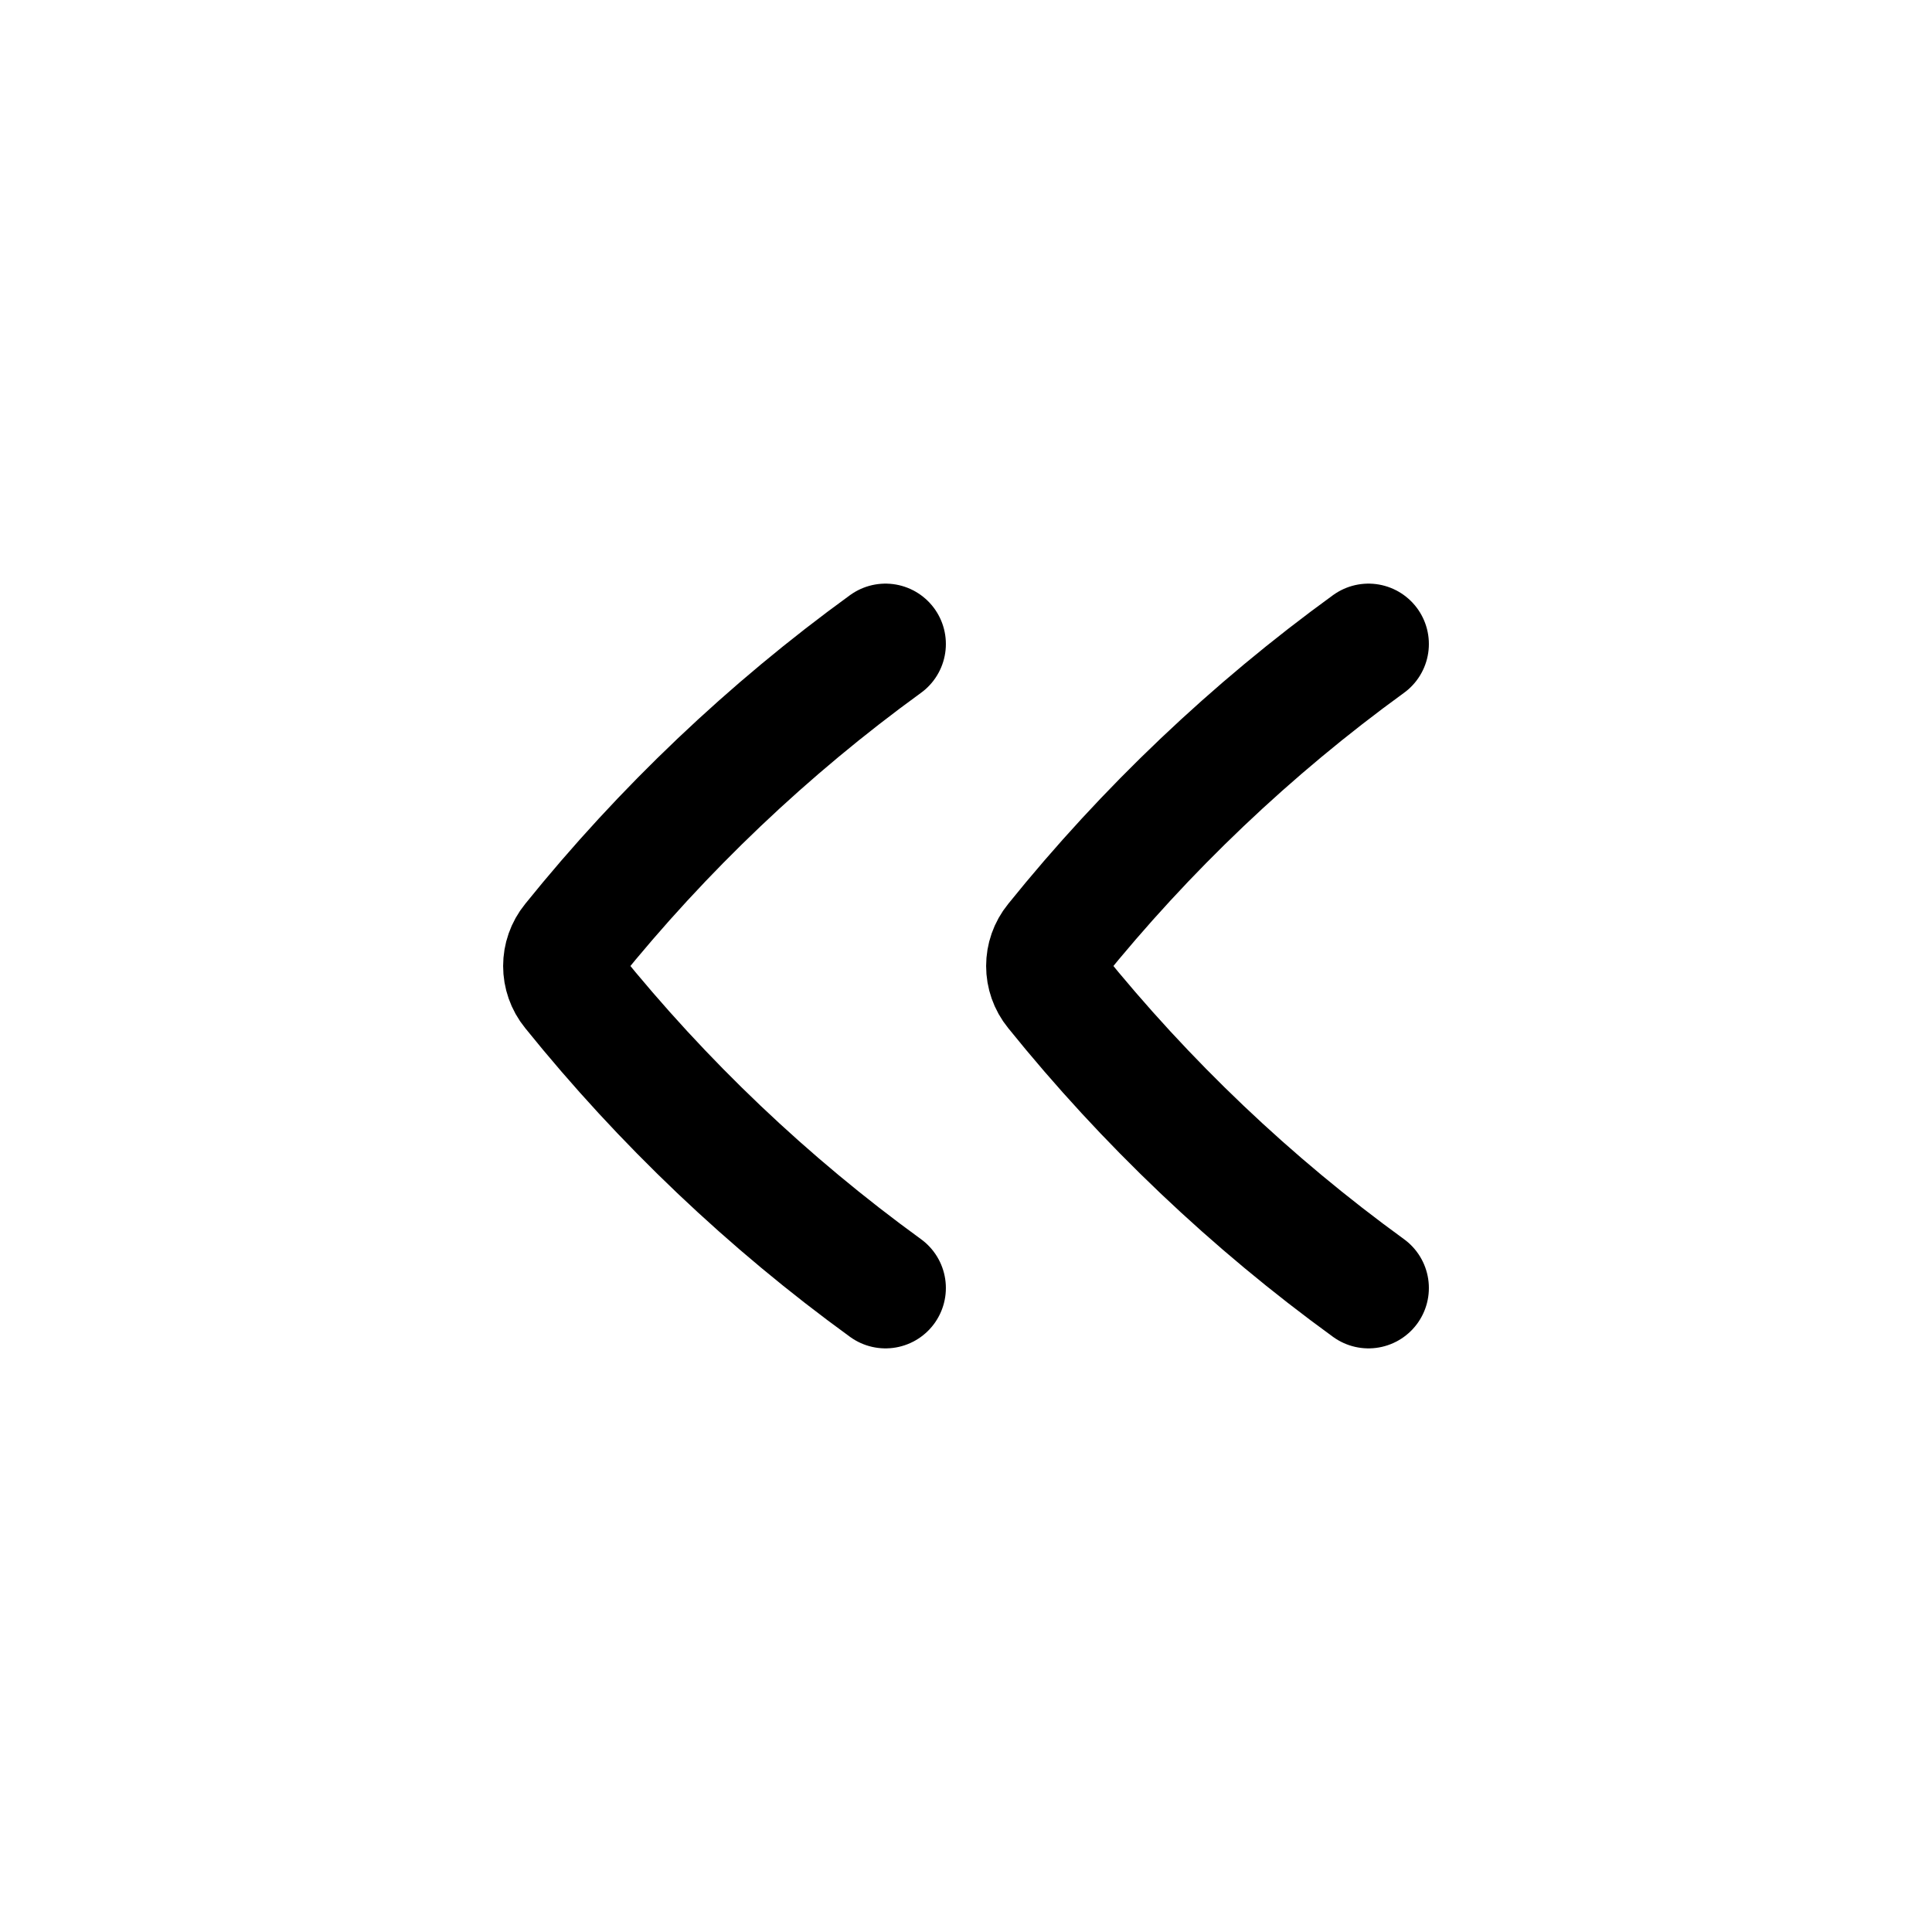
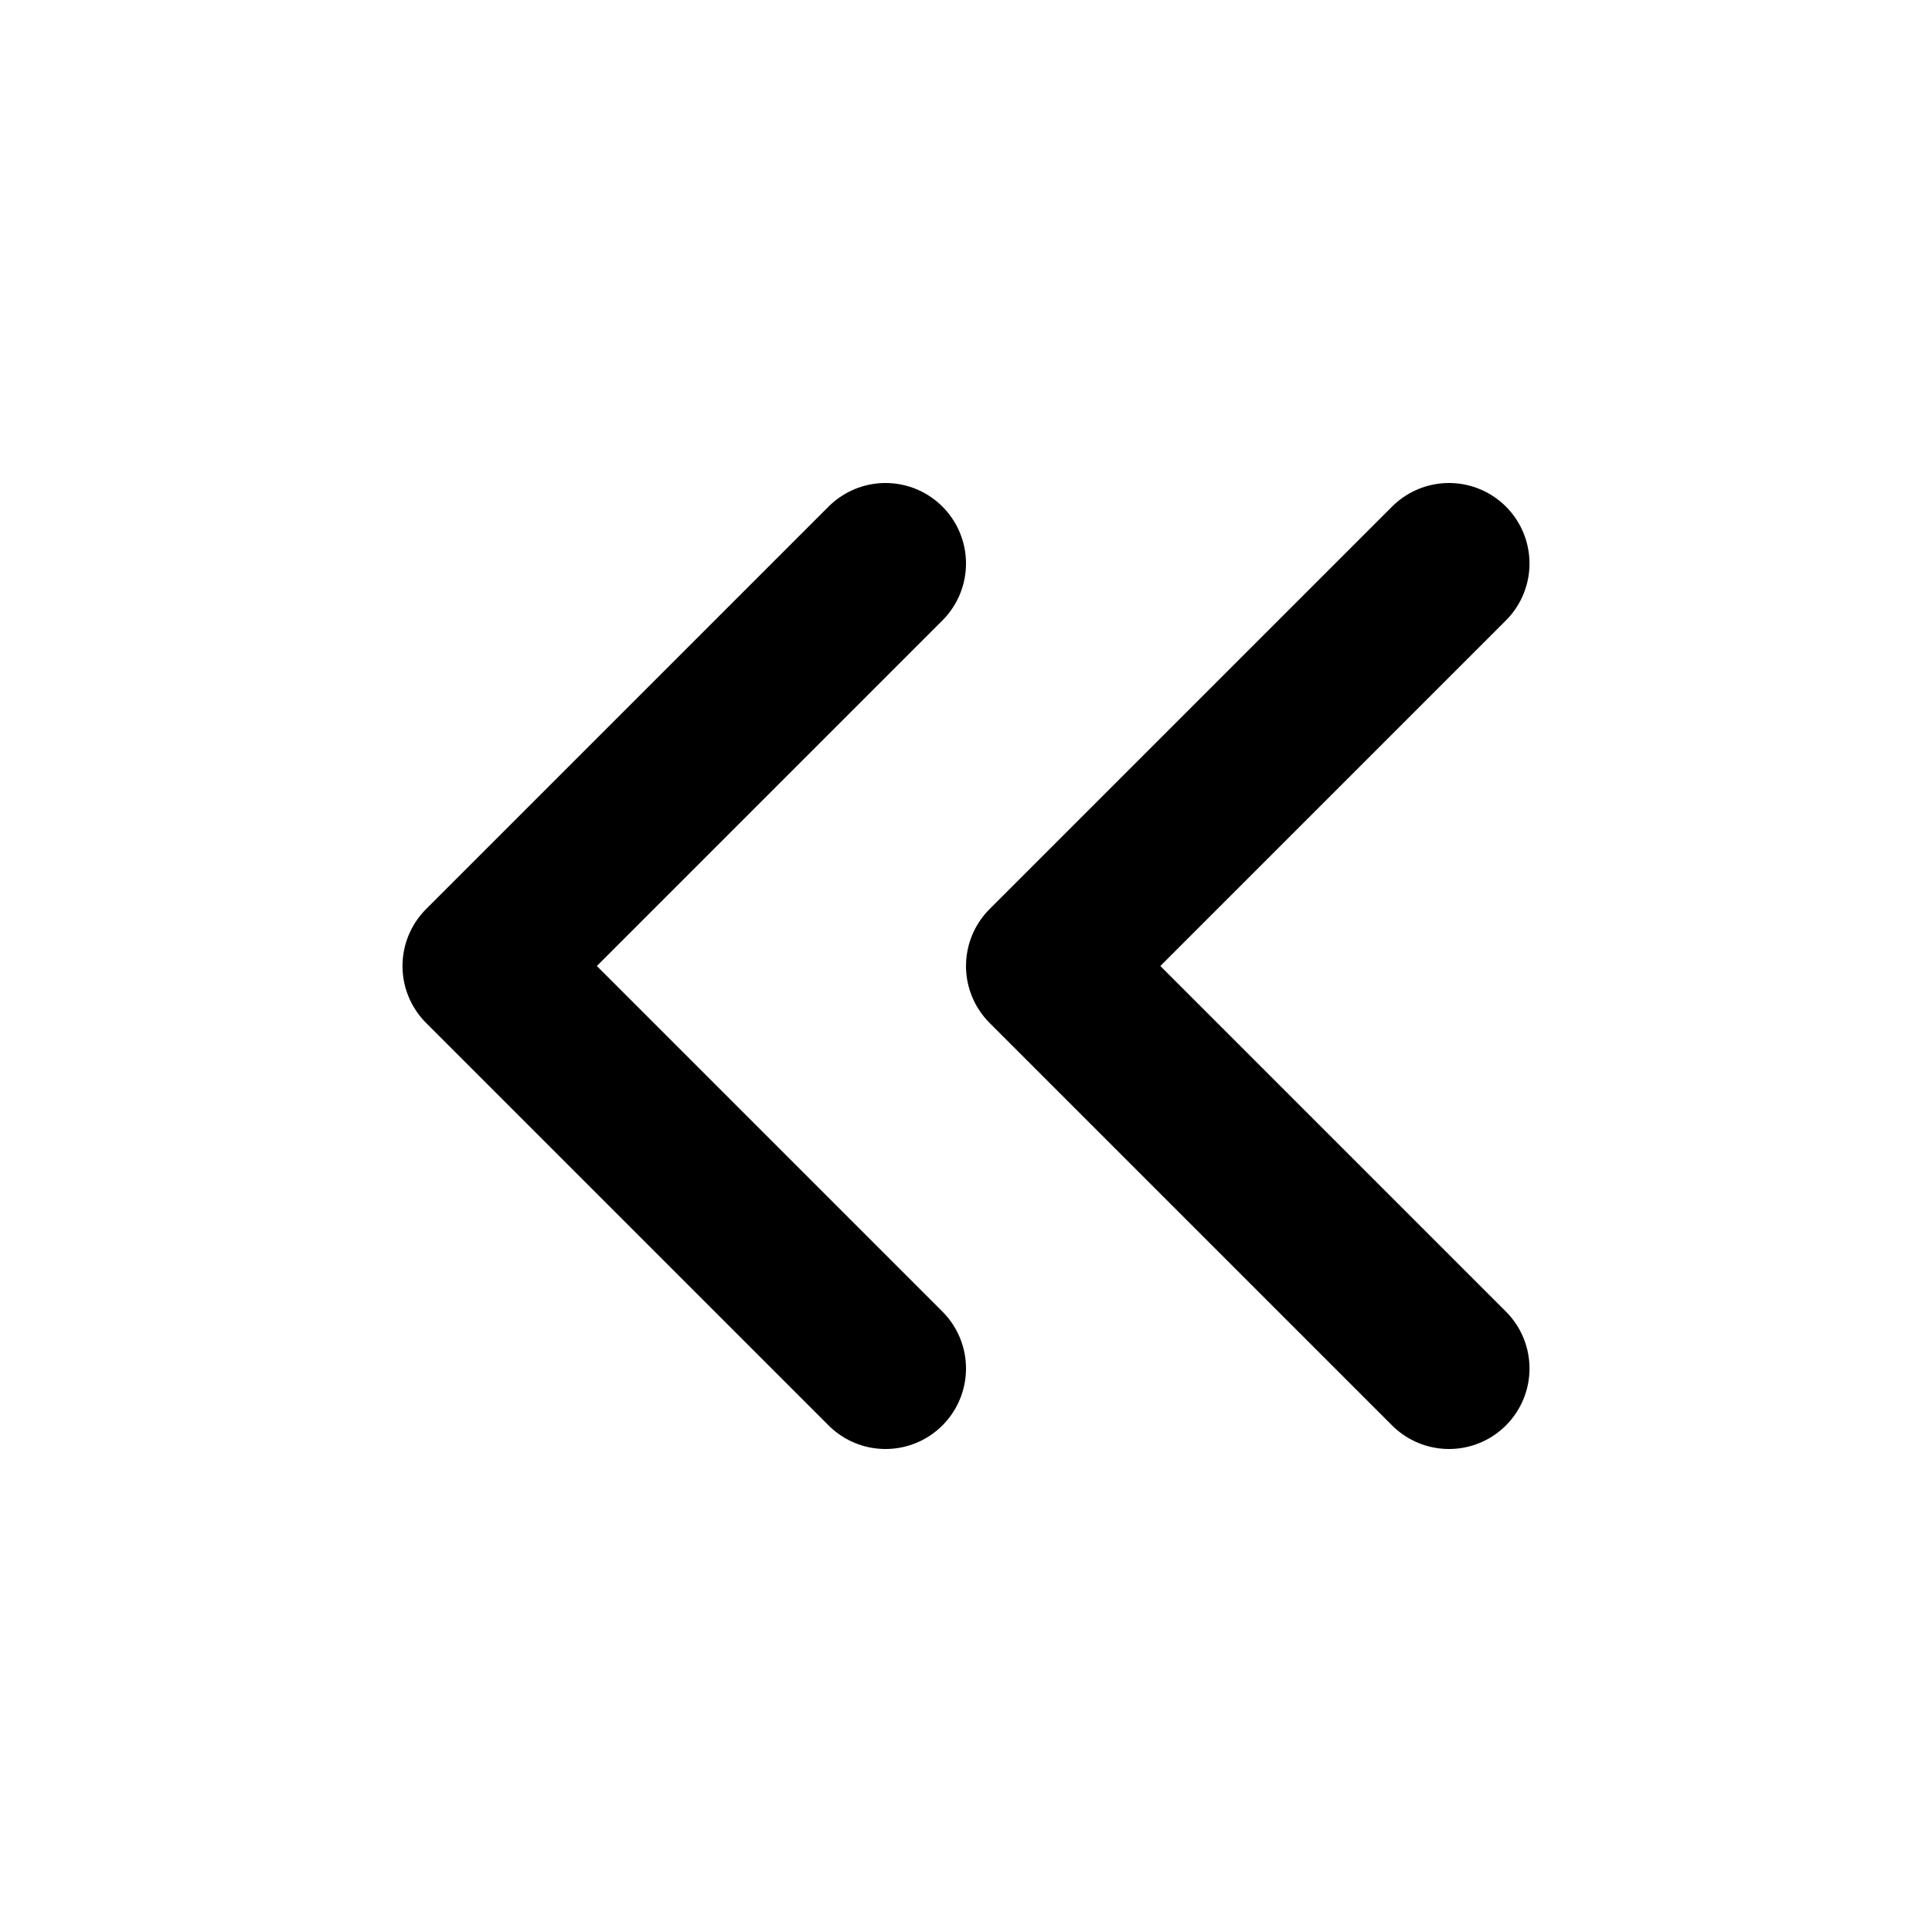
- <svg xmlns="http://www.w3.org/2000/svg" width="24" height="24" fill="none" viewBox="0 0 24 24">
-   <path stroke="currentColor" stroke-linecap="round" stroke-linejoin="round" stroke-width="1.5" d="M11 8a20.355 20.355 0 0 0-3.894 3.702.472.472 0 0 0 0 .596A20.357 20.357 0 0 0 11 16m6-8a20.354 20.354 0 0 0-3.894 3.702.472.472 0 0 0 0 .596A20.355 20.355 0 0 0 17 16" />
+ <svg xmlns="http://www.w3.org/2000/svg" width="24" height="24" viewBox="0 0 24 24" fill="none" stroke="currentColor" stroke-width="2" stroke-linecap="round" stroke-linejoin="round" class="lucide lucide-chevrons-left">
+   <path d="m11 17-5-5 5-5" />
+   <path d="m18 17-5-5 5-5" />
</svg>
